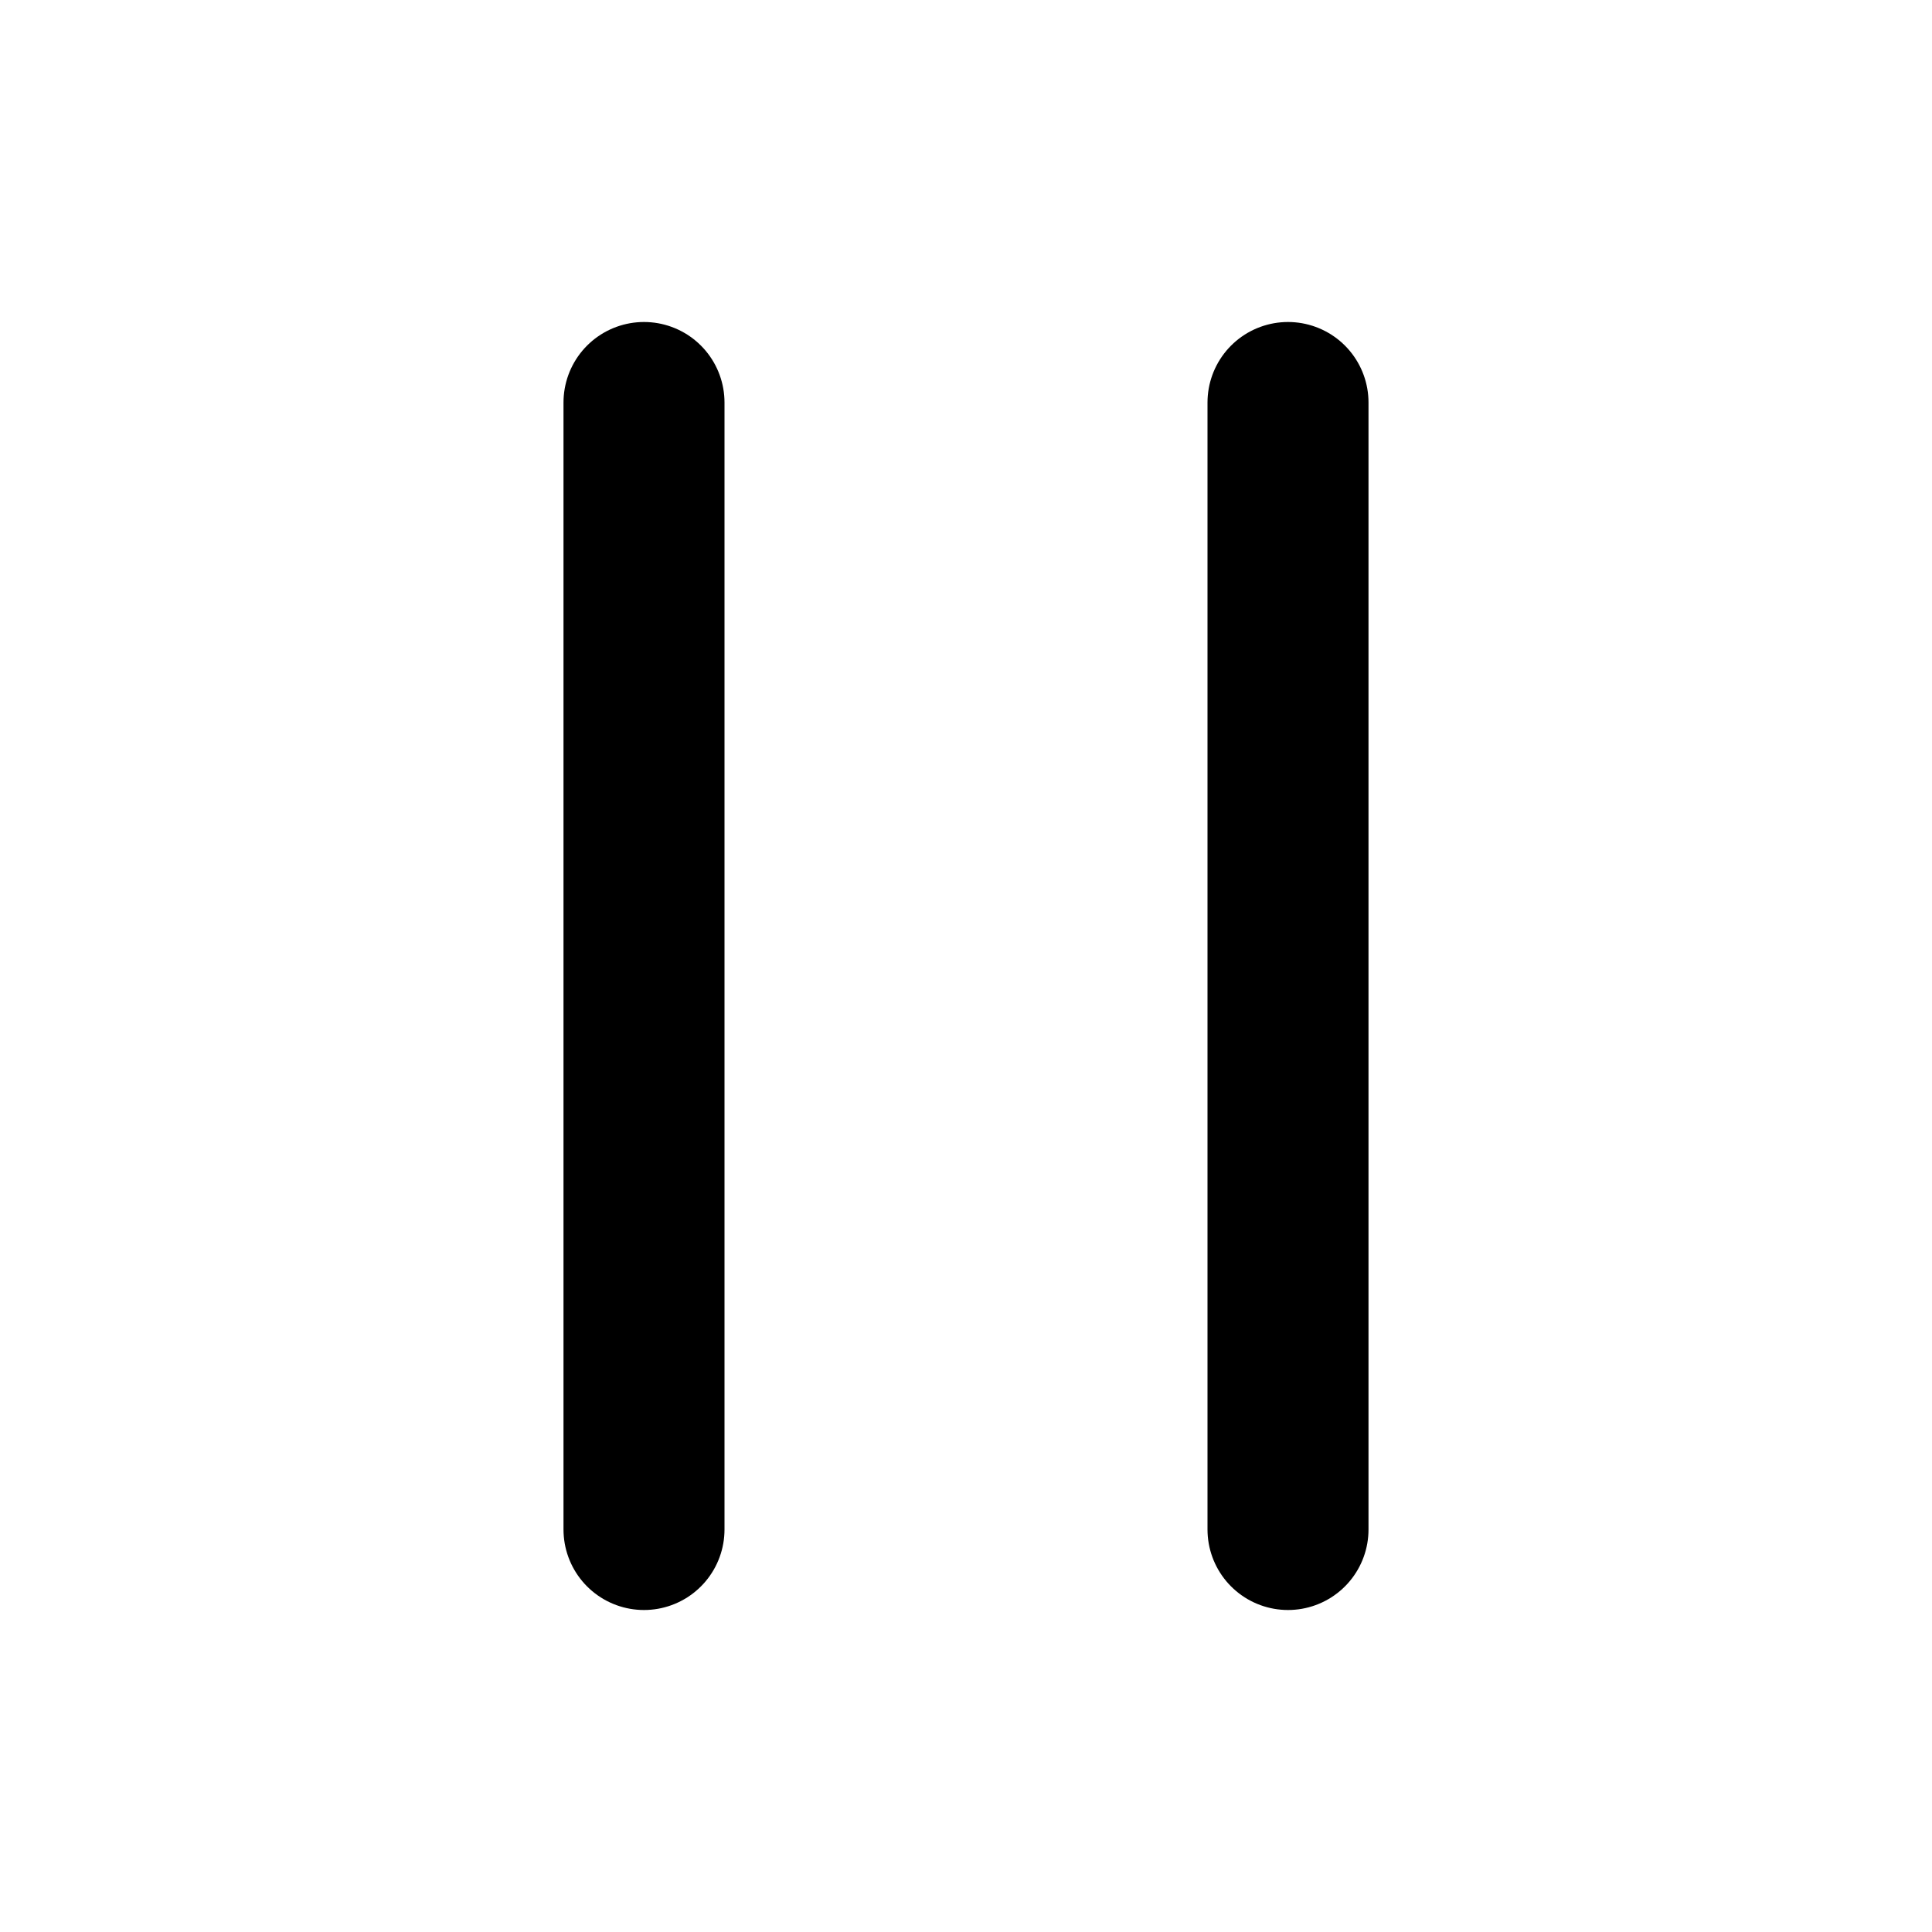
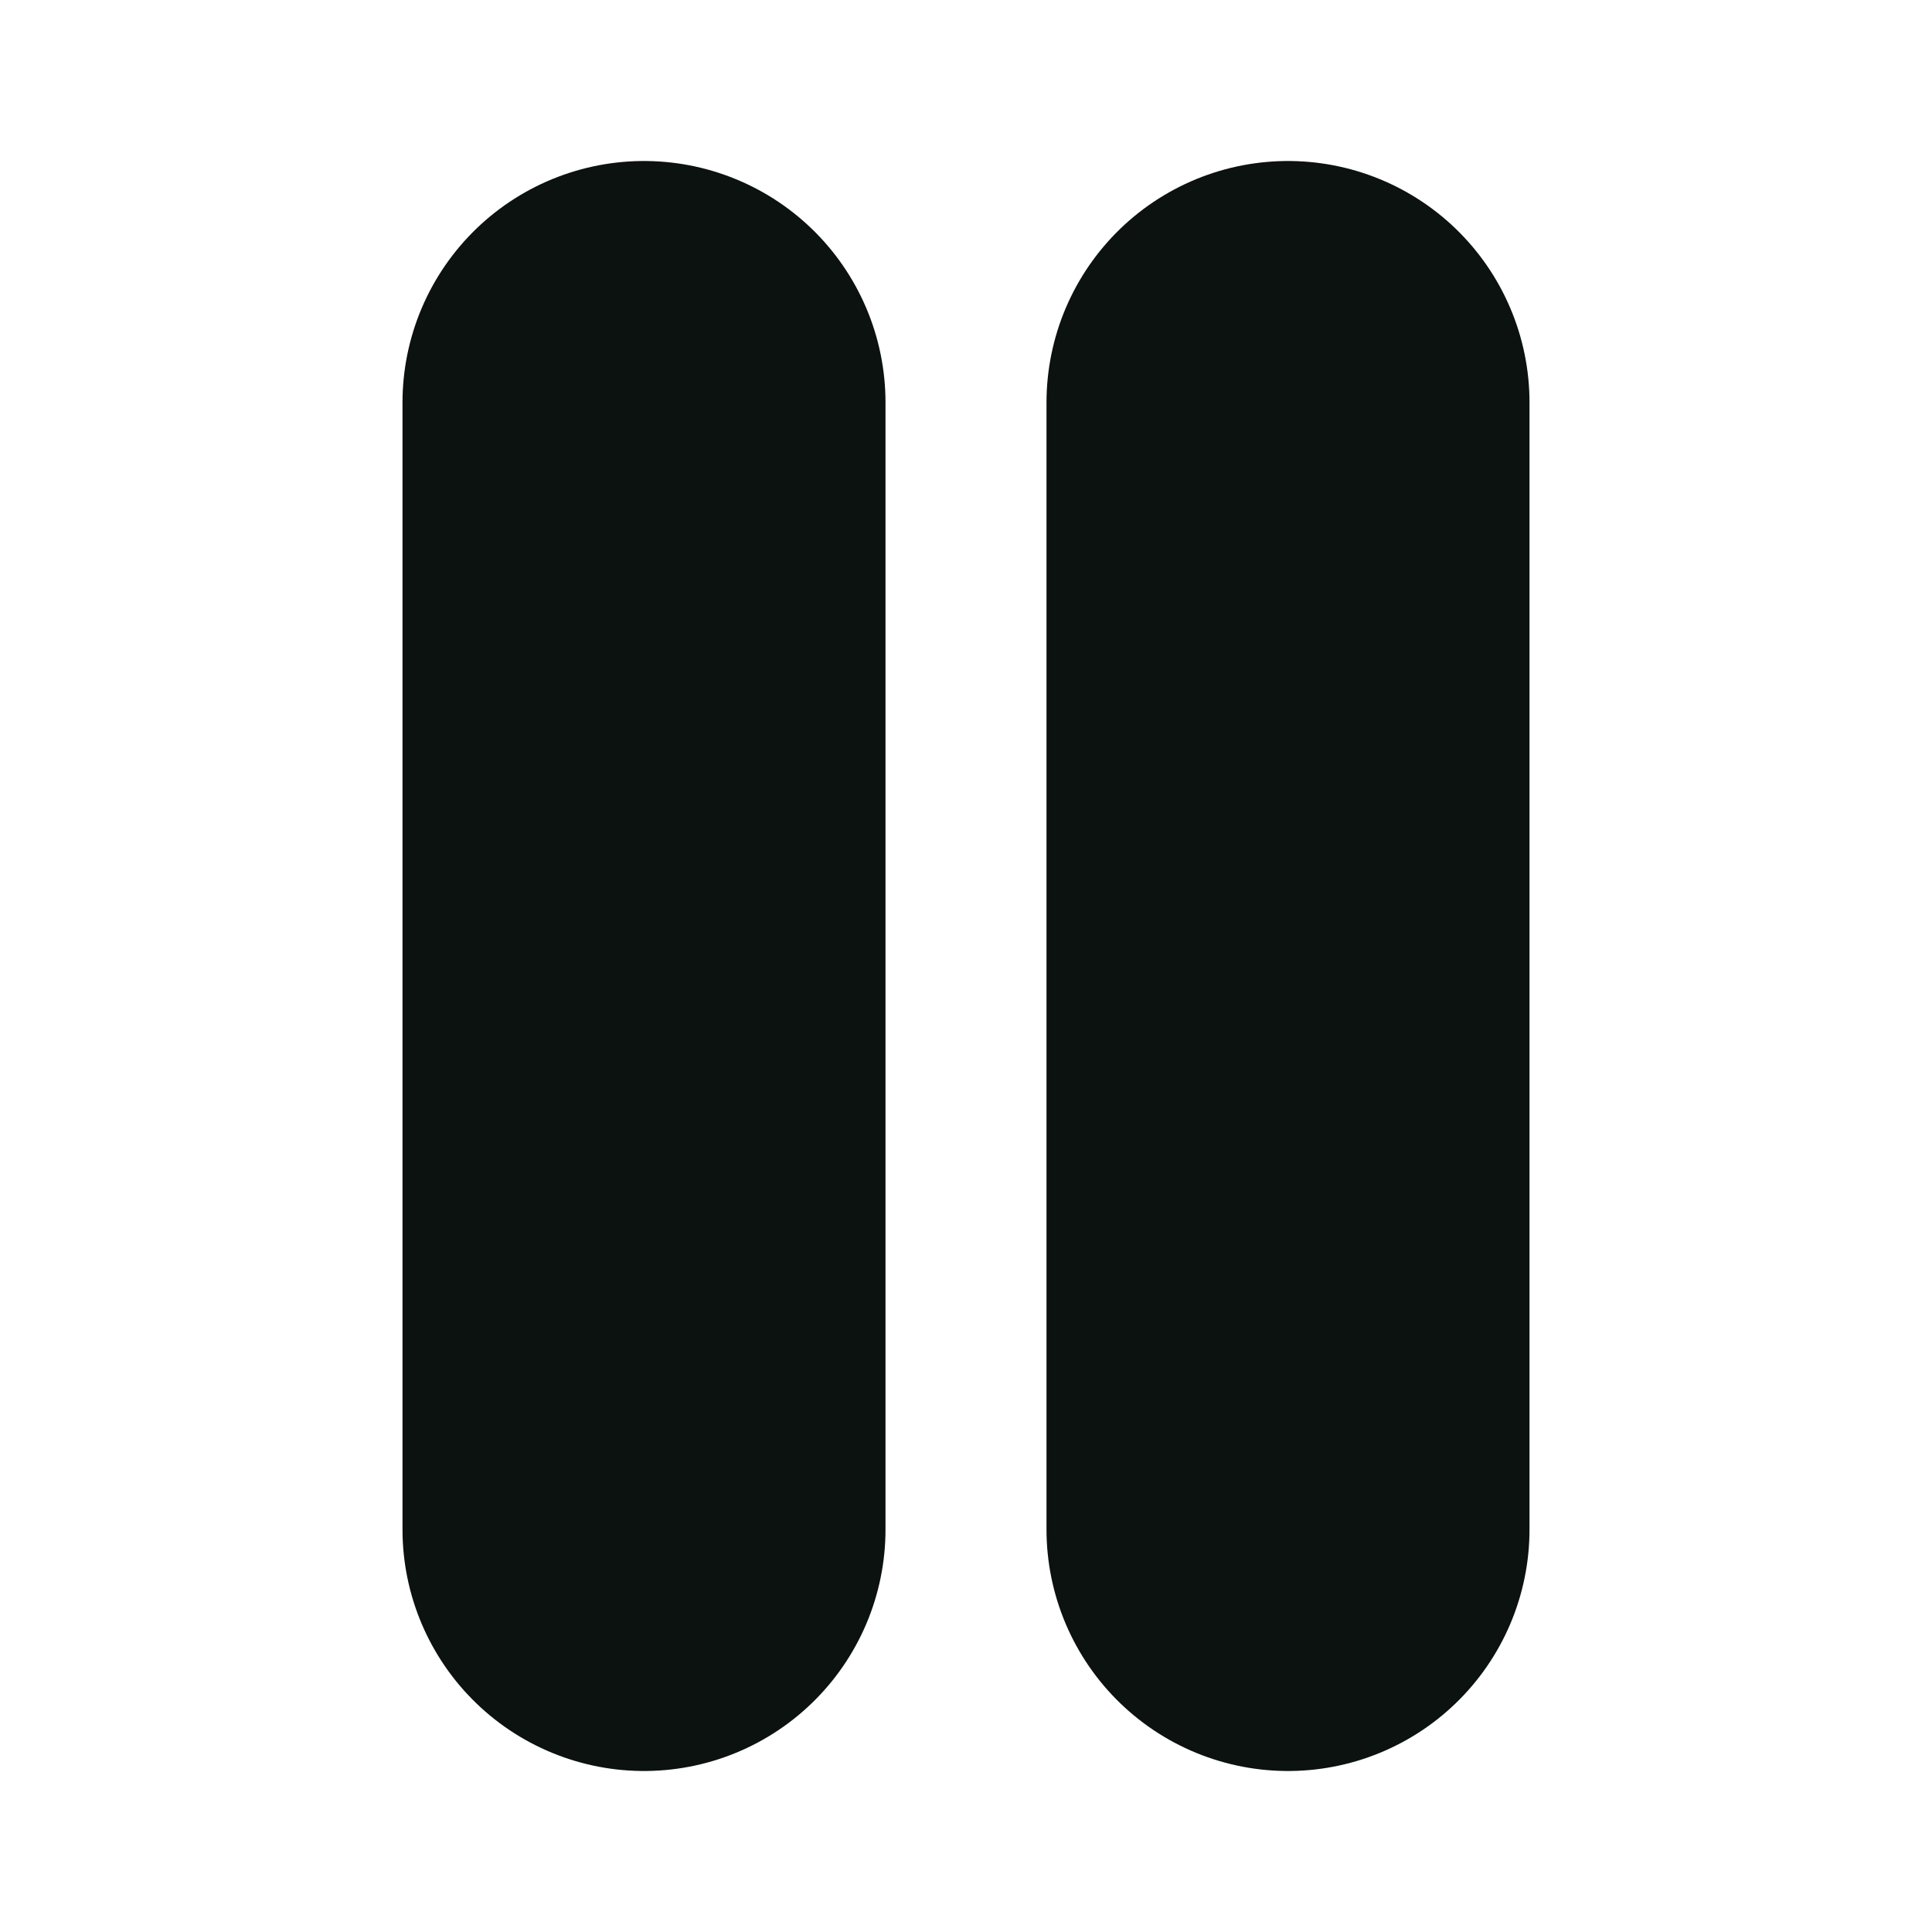
- <svg xmlns="http://www.w3.org/2000/svg" width="24" height="24" viewBox="0 0 24 24" fill="none" stroke="currentColor" stroke-width="2" stroke-linecap="round" stroke-linejoin="round">
-   <line x1="8" y1="5" x2="8" y2="19" />
-   <line x1="16" y1="5" x2="16" y2="19" />
+ <svg xmlns="http://www.w3.org/2000/svg" width="24" height="24" viewBox="0 0 24 24" stroke-linecap="round" stroke-linejoin="round">
+   <defs>
+     <linearGradient id="g-pause" x1="0" y1="0" x2="0" y2="1">
+       <stop offset="0" stop-color="#FFFFFF" stop-opacity="0.55" />
+       <stop offset="0.45" stop-color="#5AB7FF" />
+       <stop offset="1" stop-color="#5AB7FF" stop-opacity="0.8" />
+     </linearGradient>
+   </defs>
+   <line x1="8" y1="5" x2="8" y2="19" fill="none" stroke="#0B120F" stroke-width="6" />
+   <line x1="8" y1="5" x2="8" y2="19" fill="none" stroke="url(#g-pause)" stroke-width="3" />
+   <line x1="16" y1="5" x2="16" y2="19" fill="none" stroke="#0B120F" stroke-width="6" />
+   <line x1="16" y1="5" x2="16" y2="19" fill="none" stroke="url(#g-pause)" stroke-width="3" />
</svg>
